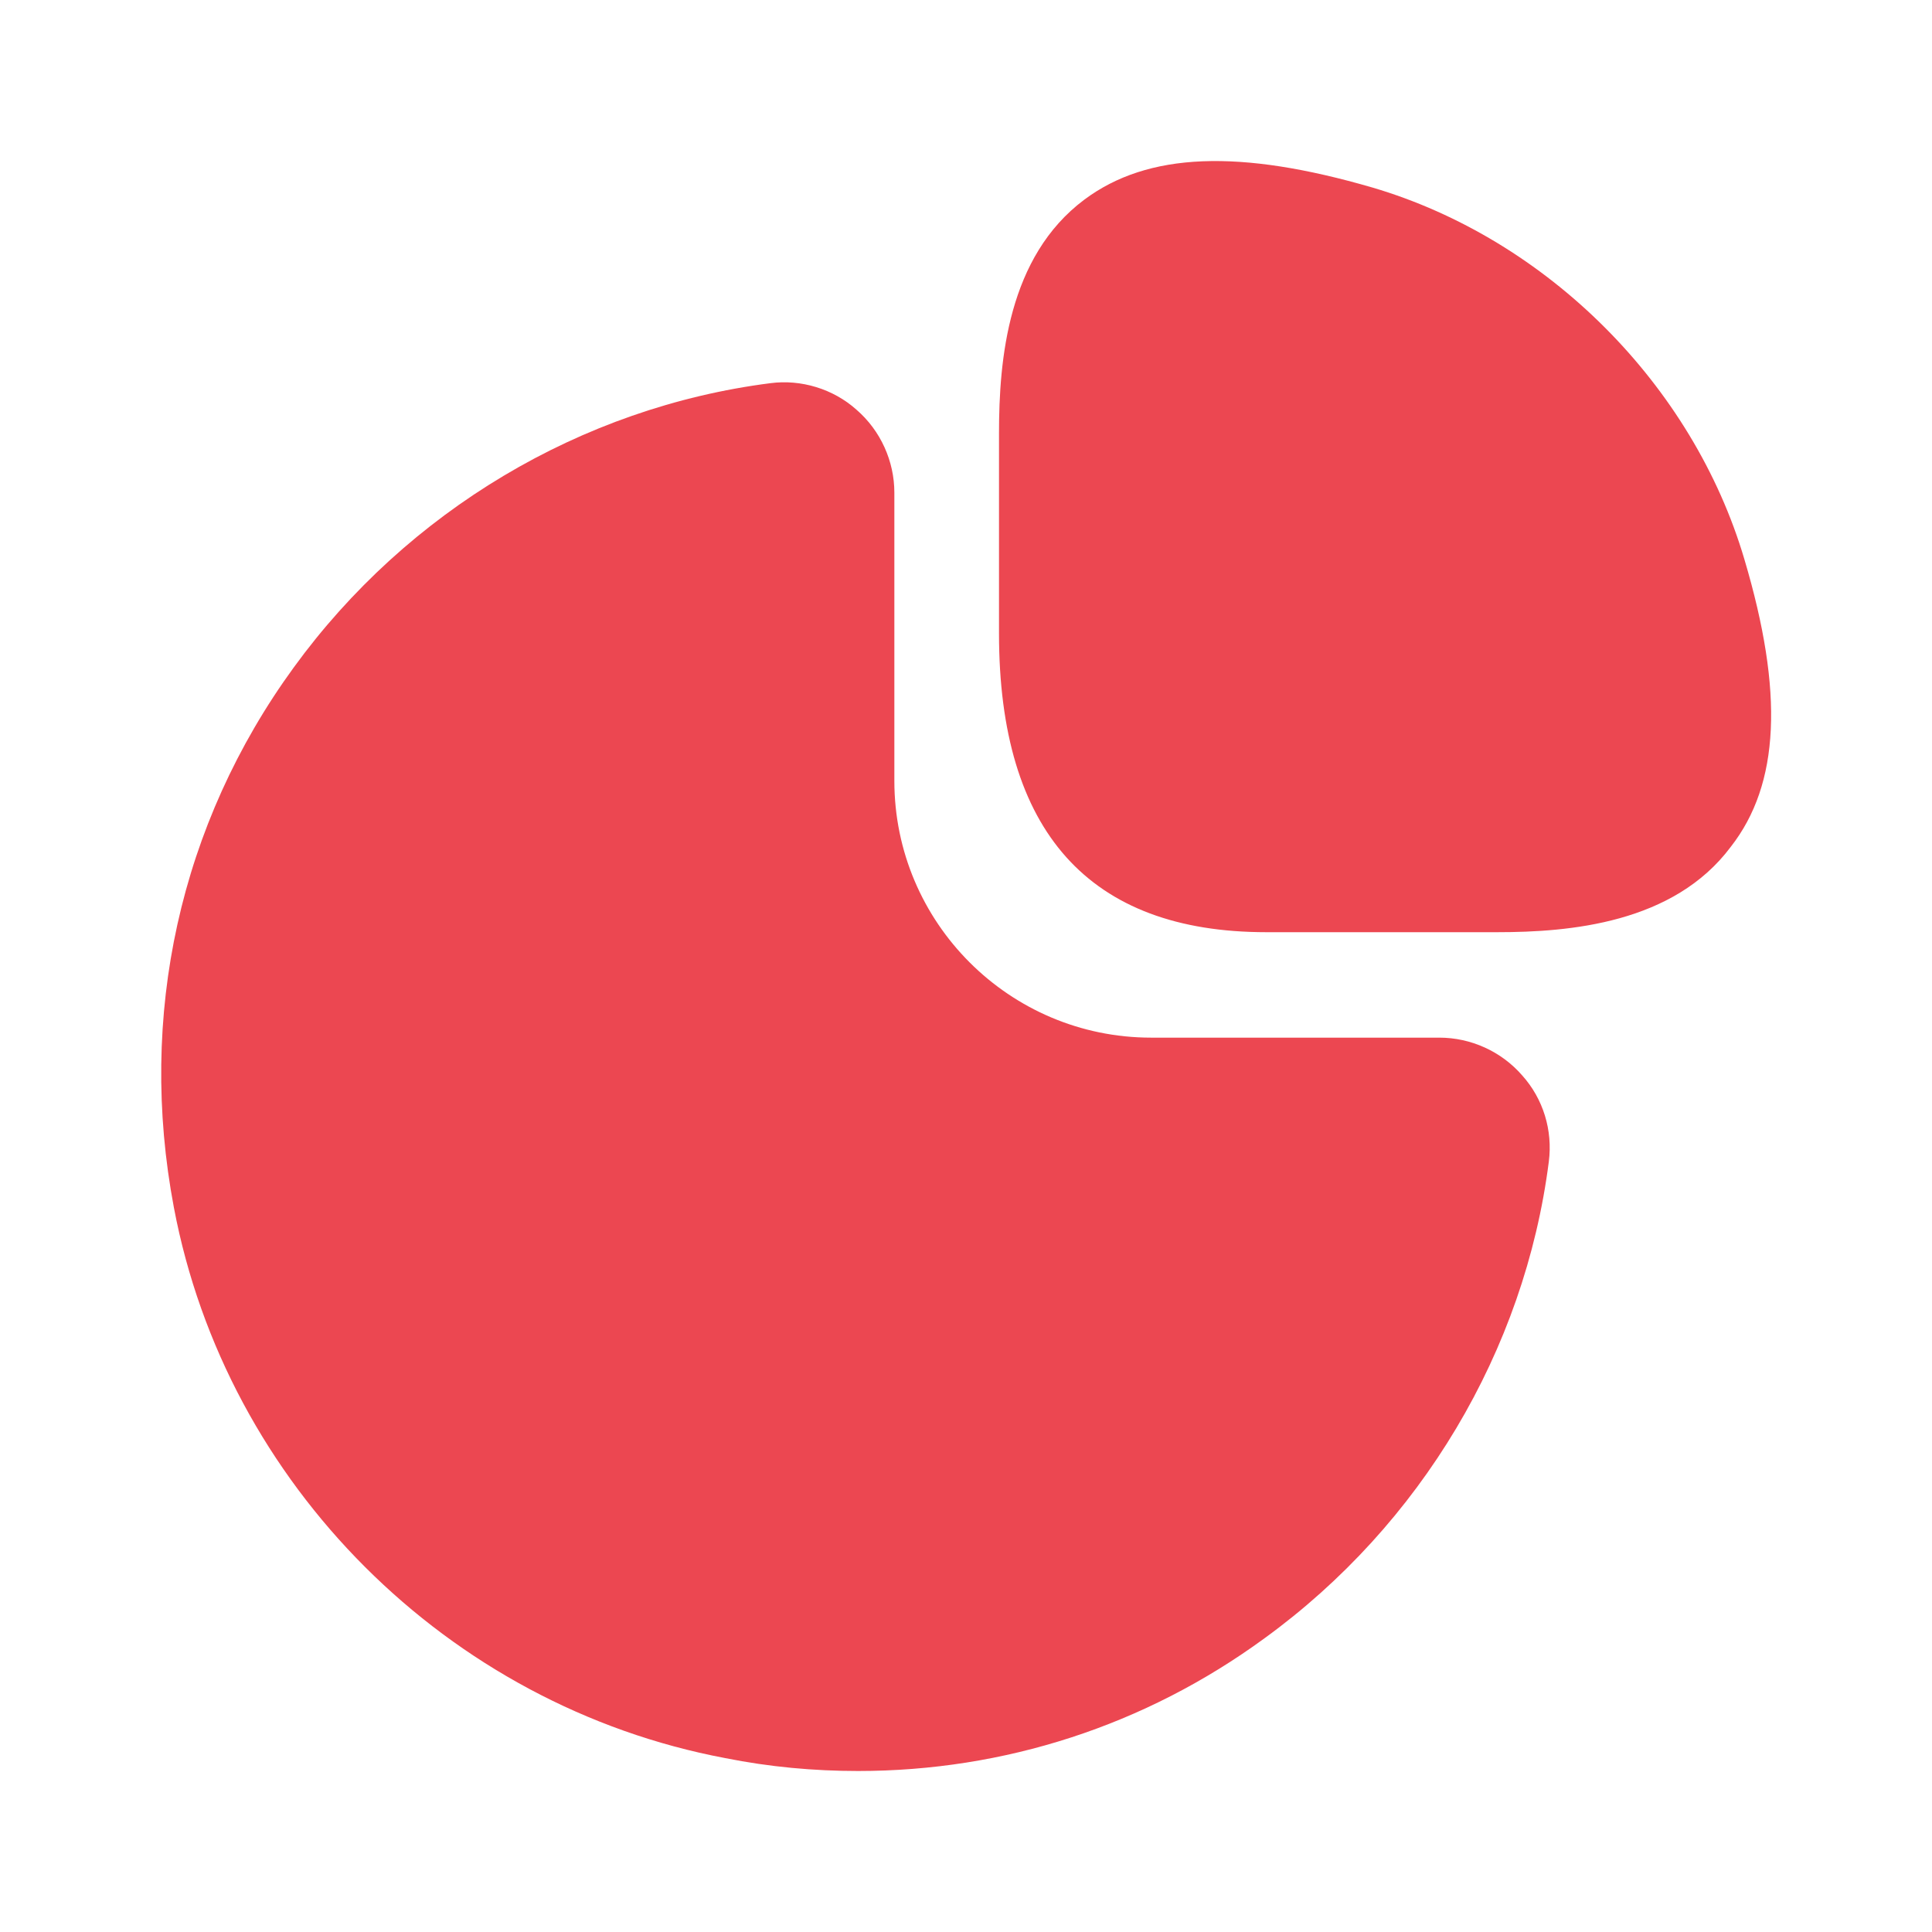
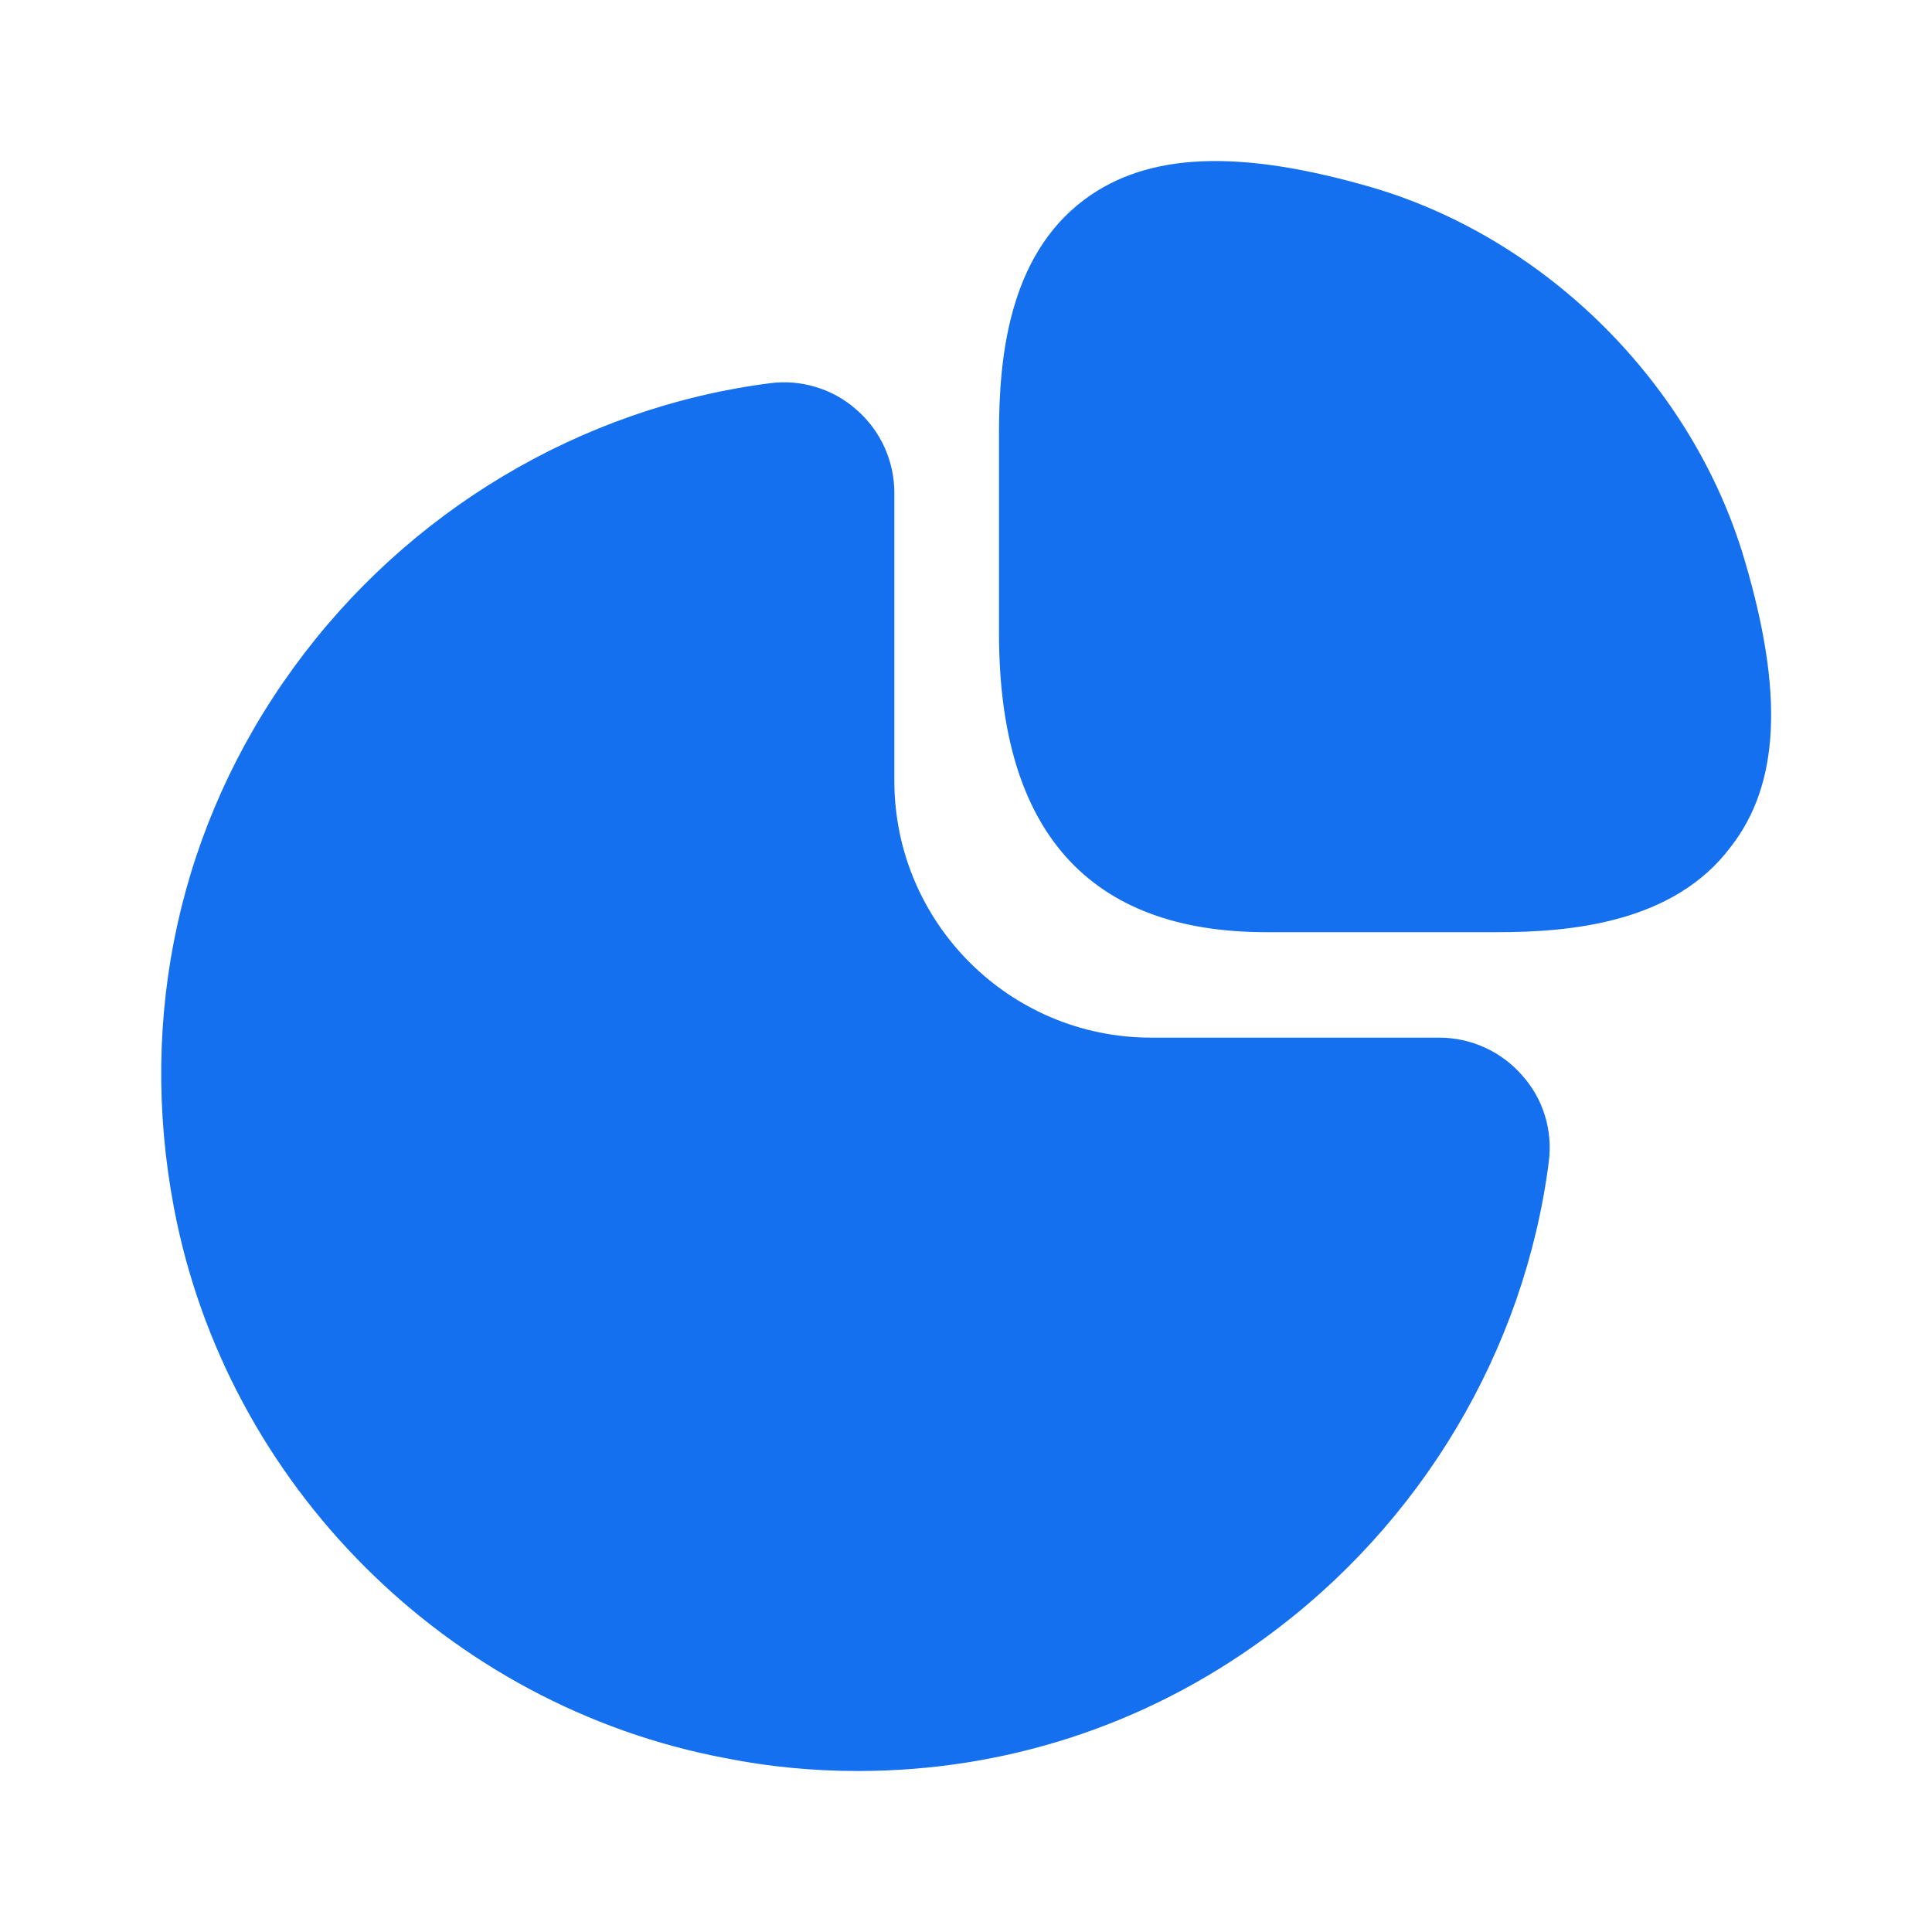
<svg xmlns="http://www.w3.org/2000/svg" width="24" height="24" viewBox="0 0 24 24" fill="none">
-   <path d="M21.67 6.95C21.03 4.78 19.22 2.97 17.05 2.33C15.4 1.85 14.26 1.89 13.47 2.48C12.52 3.19 12.41 4.47 12.41 5.38V7.87C12.41 10.33 13.53 11.58 15.73 11.58H18.6C19.5 11.58 20.79 11.47 21.5 10.52C22.11 9.74 22.16 8.6 21.67 6.95Z" fill="#EC4751" />
-   <path d="M18.91 13.36C18.65 13.06 18.27 12.89 17.88 12.89H14.3C12.54 12.89 11.11 11.46 11.11 9.7V6.12C11.11 5.73 10.94 5.35 10.64 5.09C10.35 4.83 9.95 4.71 9.57 4.76C7.22 5.06 5.06 6.35 3.65 8.29C2.23 10.24 1.71 12.62 2.16 15C2.81 18.44 5.56 21.19 9.01 21.84C9.56 21.95 10.11 22 10.66 22C12.47 22 14.22 21.44 15.71 20.35C17.65 18.94 18.94 16.78 19.24 14.43C19.29 14.04 19.17 13.65 18.91 13.36Z" fill="#EC4751" />
+   <path d="M21.67 6.95C21.03 4.78 19.22 2.97 17.05 2.33C15.4 1.85 14.26 1.89 13.47 2.48C12.52 3.19 12.41 4.47 12.41 5.38V7.87C12.41 10.33 13.53 11.58 15.73 11.58H18.6C19.5 11.58 20.79 11.47 21.5 10.52C22.11 9.74 22.16 8.6 21.67 6.95Z" fill="#1570EF" />
+   <path d="M18.91 13.36C18.65 13.06 18.27 12.89 17.88 12.89H14.3C12.54 12.89 11.11 11.46 11.11 9.7V6.12C11.11 5.73 10.94 5.35 10.64 5.09C10.35 4.83 9.95 4.71 9.57 4.76C7.22 5.06 5.06 6.35 3.65 8.29C2.23 10.24 1.71 12.62 2.16 15C2.81 18.44 5.56 21.19 9.01 21.84C9.56 21.95 10.11 22 10.66 22C12.47 22 14.22 21.44 15.71 20.35C17.65 18.94 18.94 16.78 19.24 14.43C19.29 14.04 19.17 13.65 18.91 13.36Z" fill="#1570EF" />
</svg>
